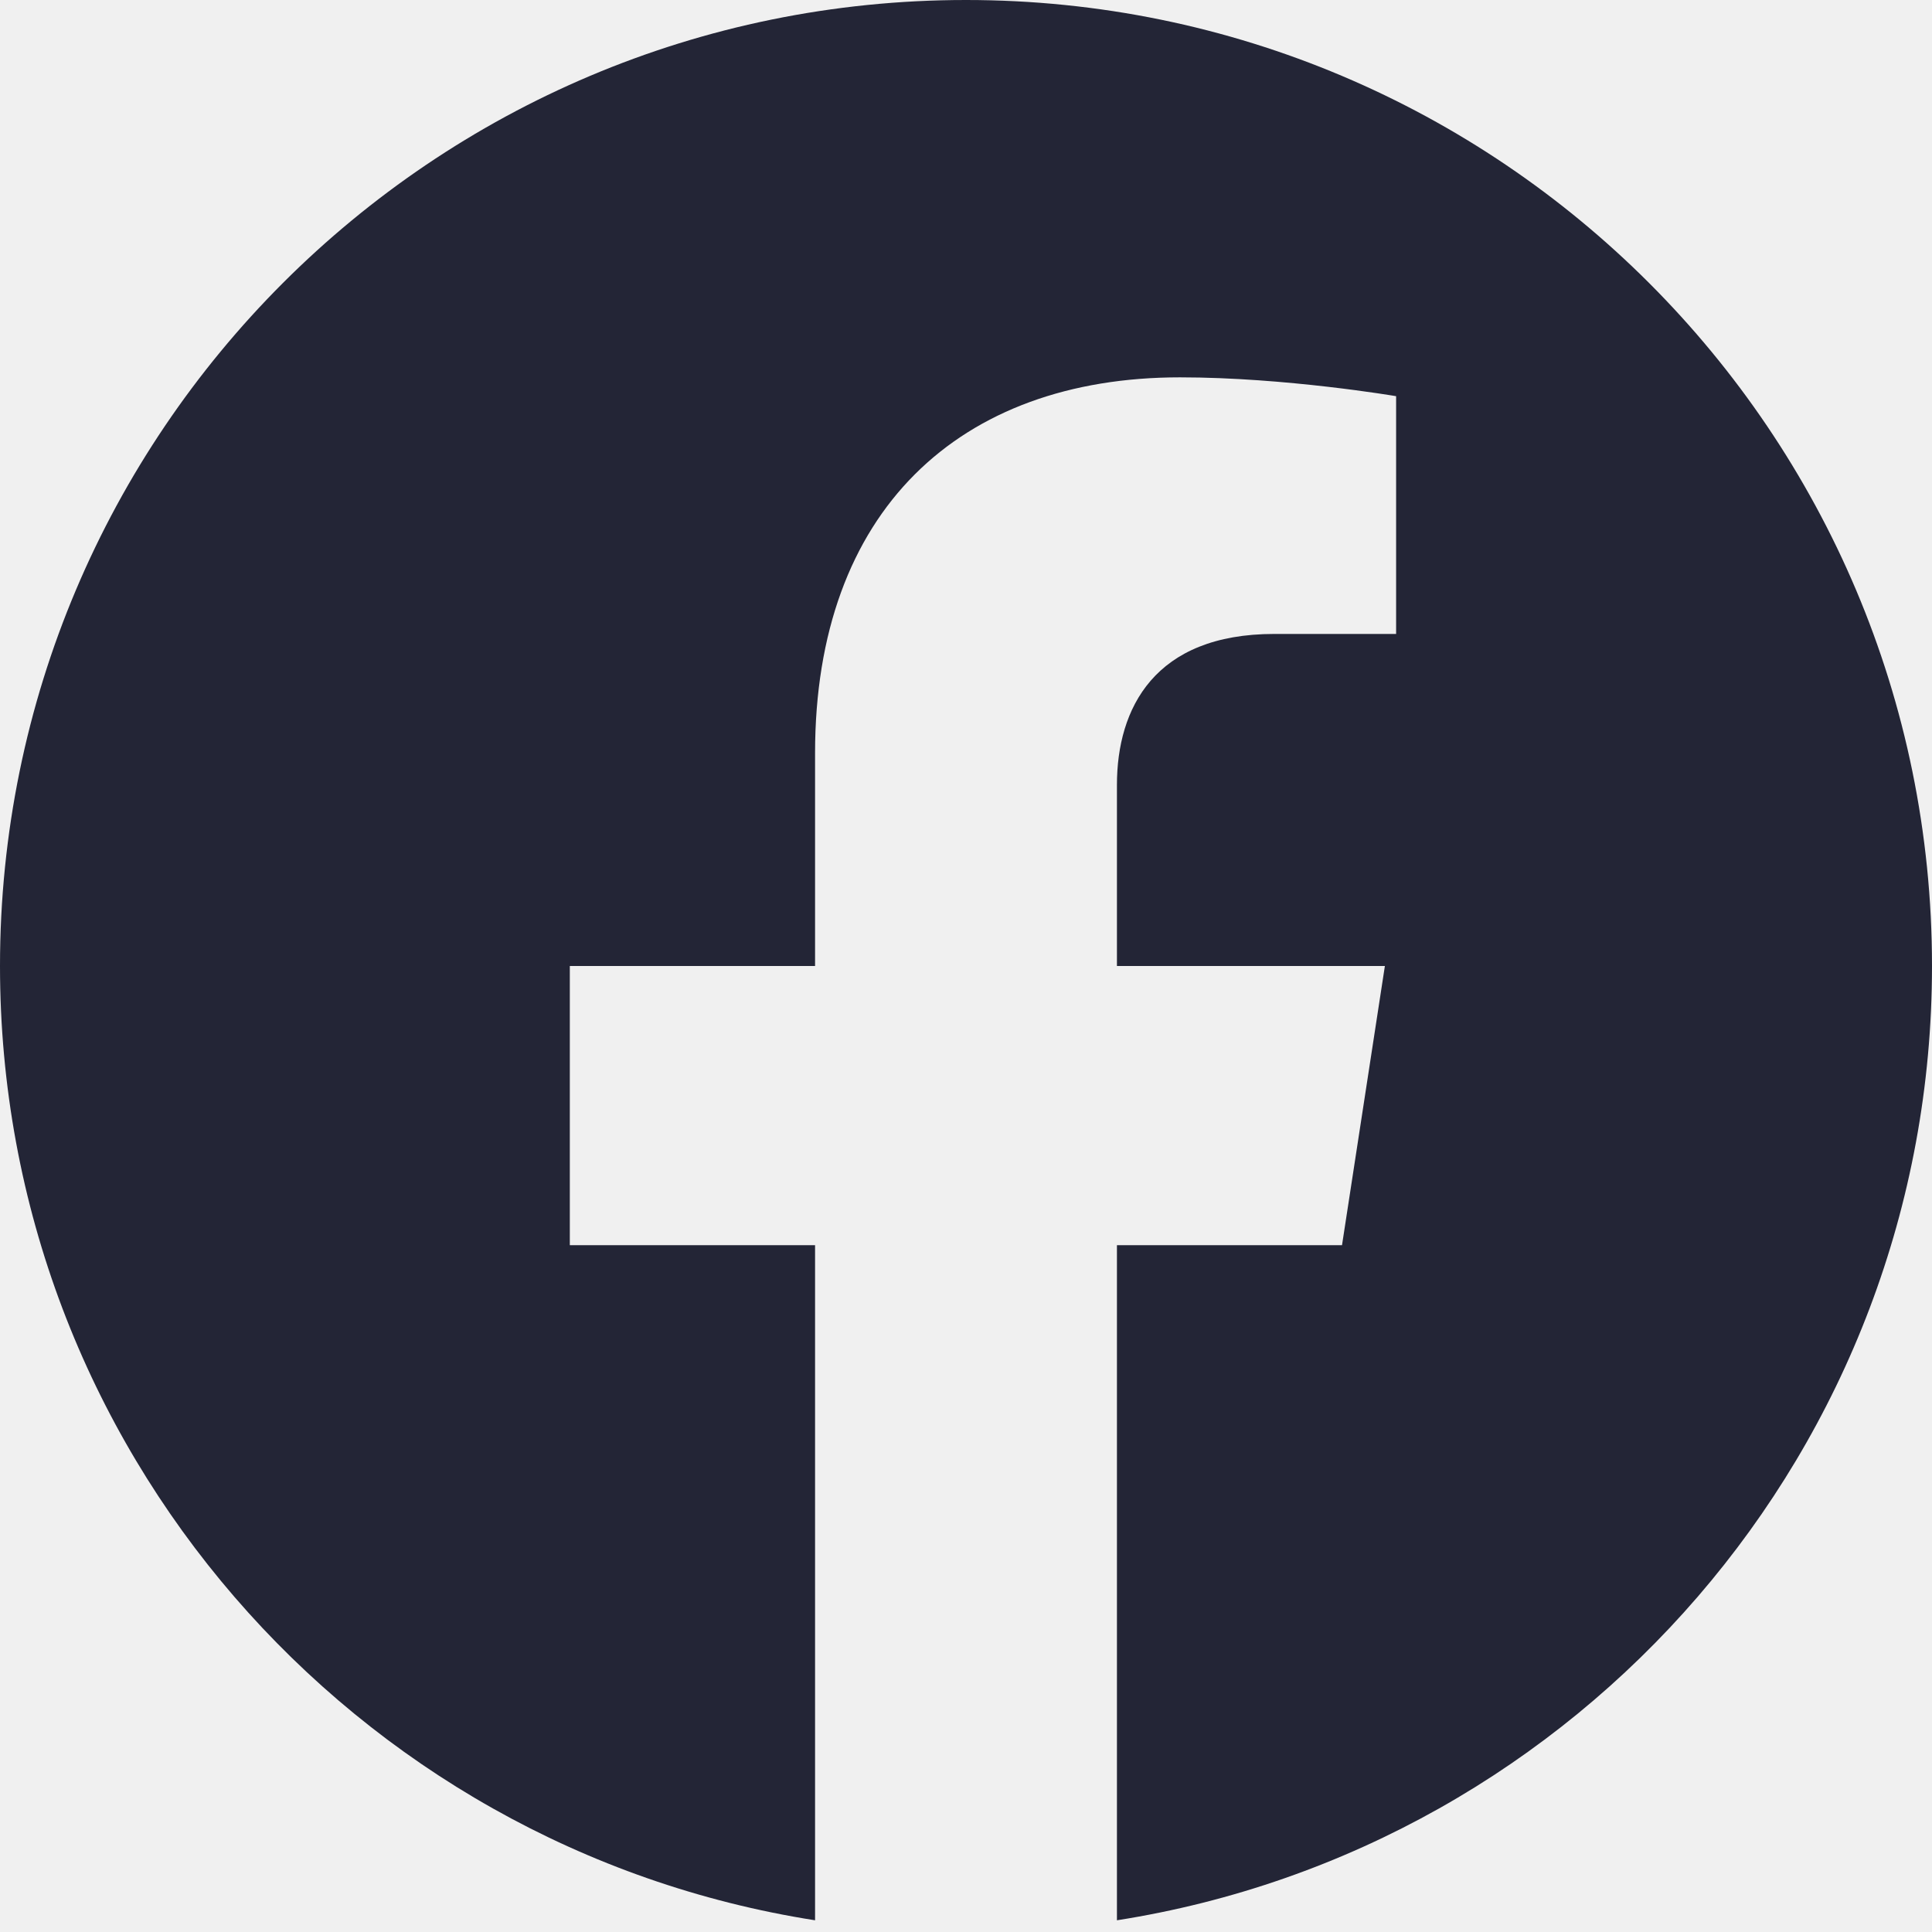
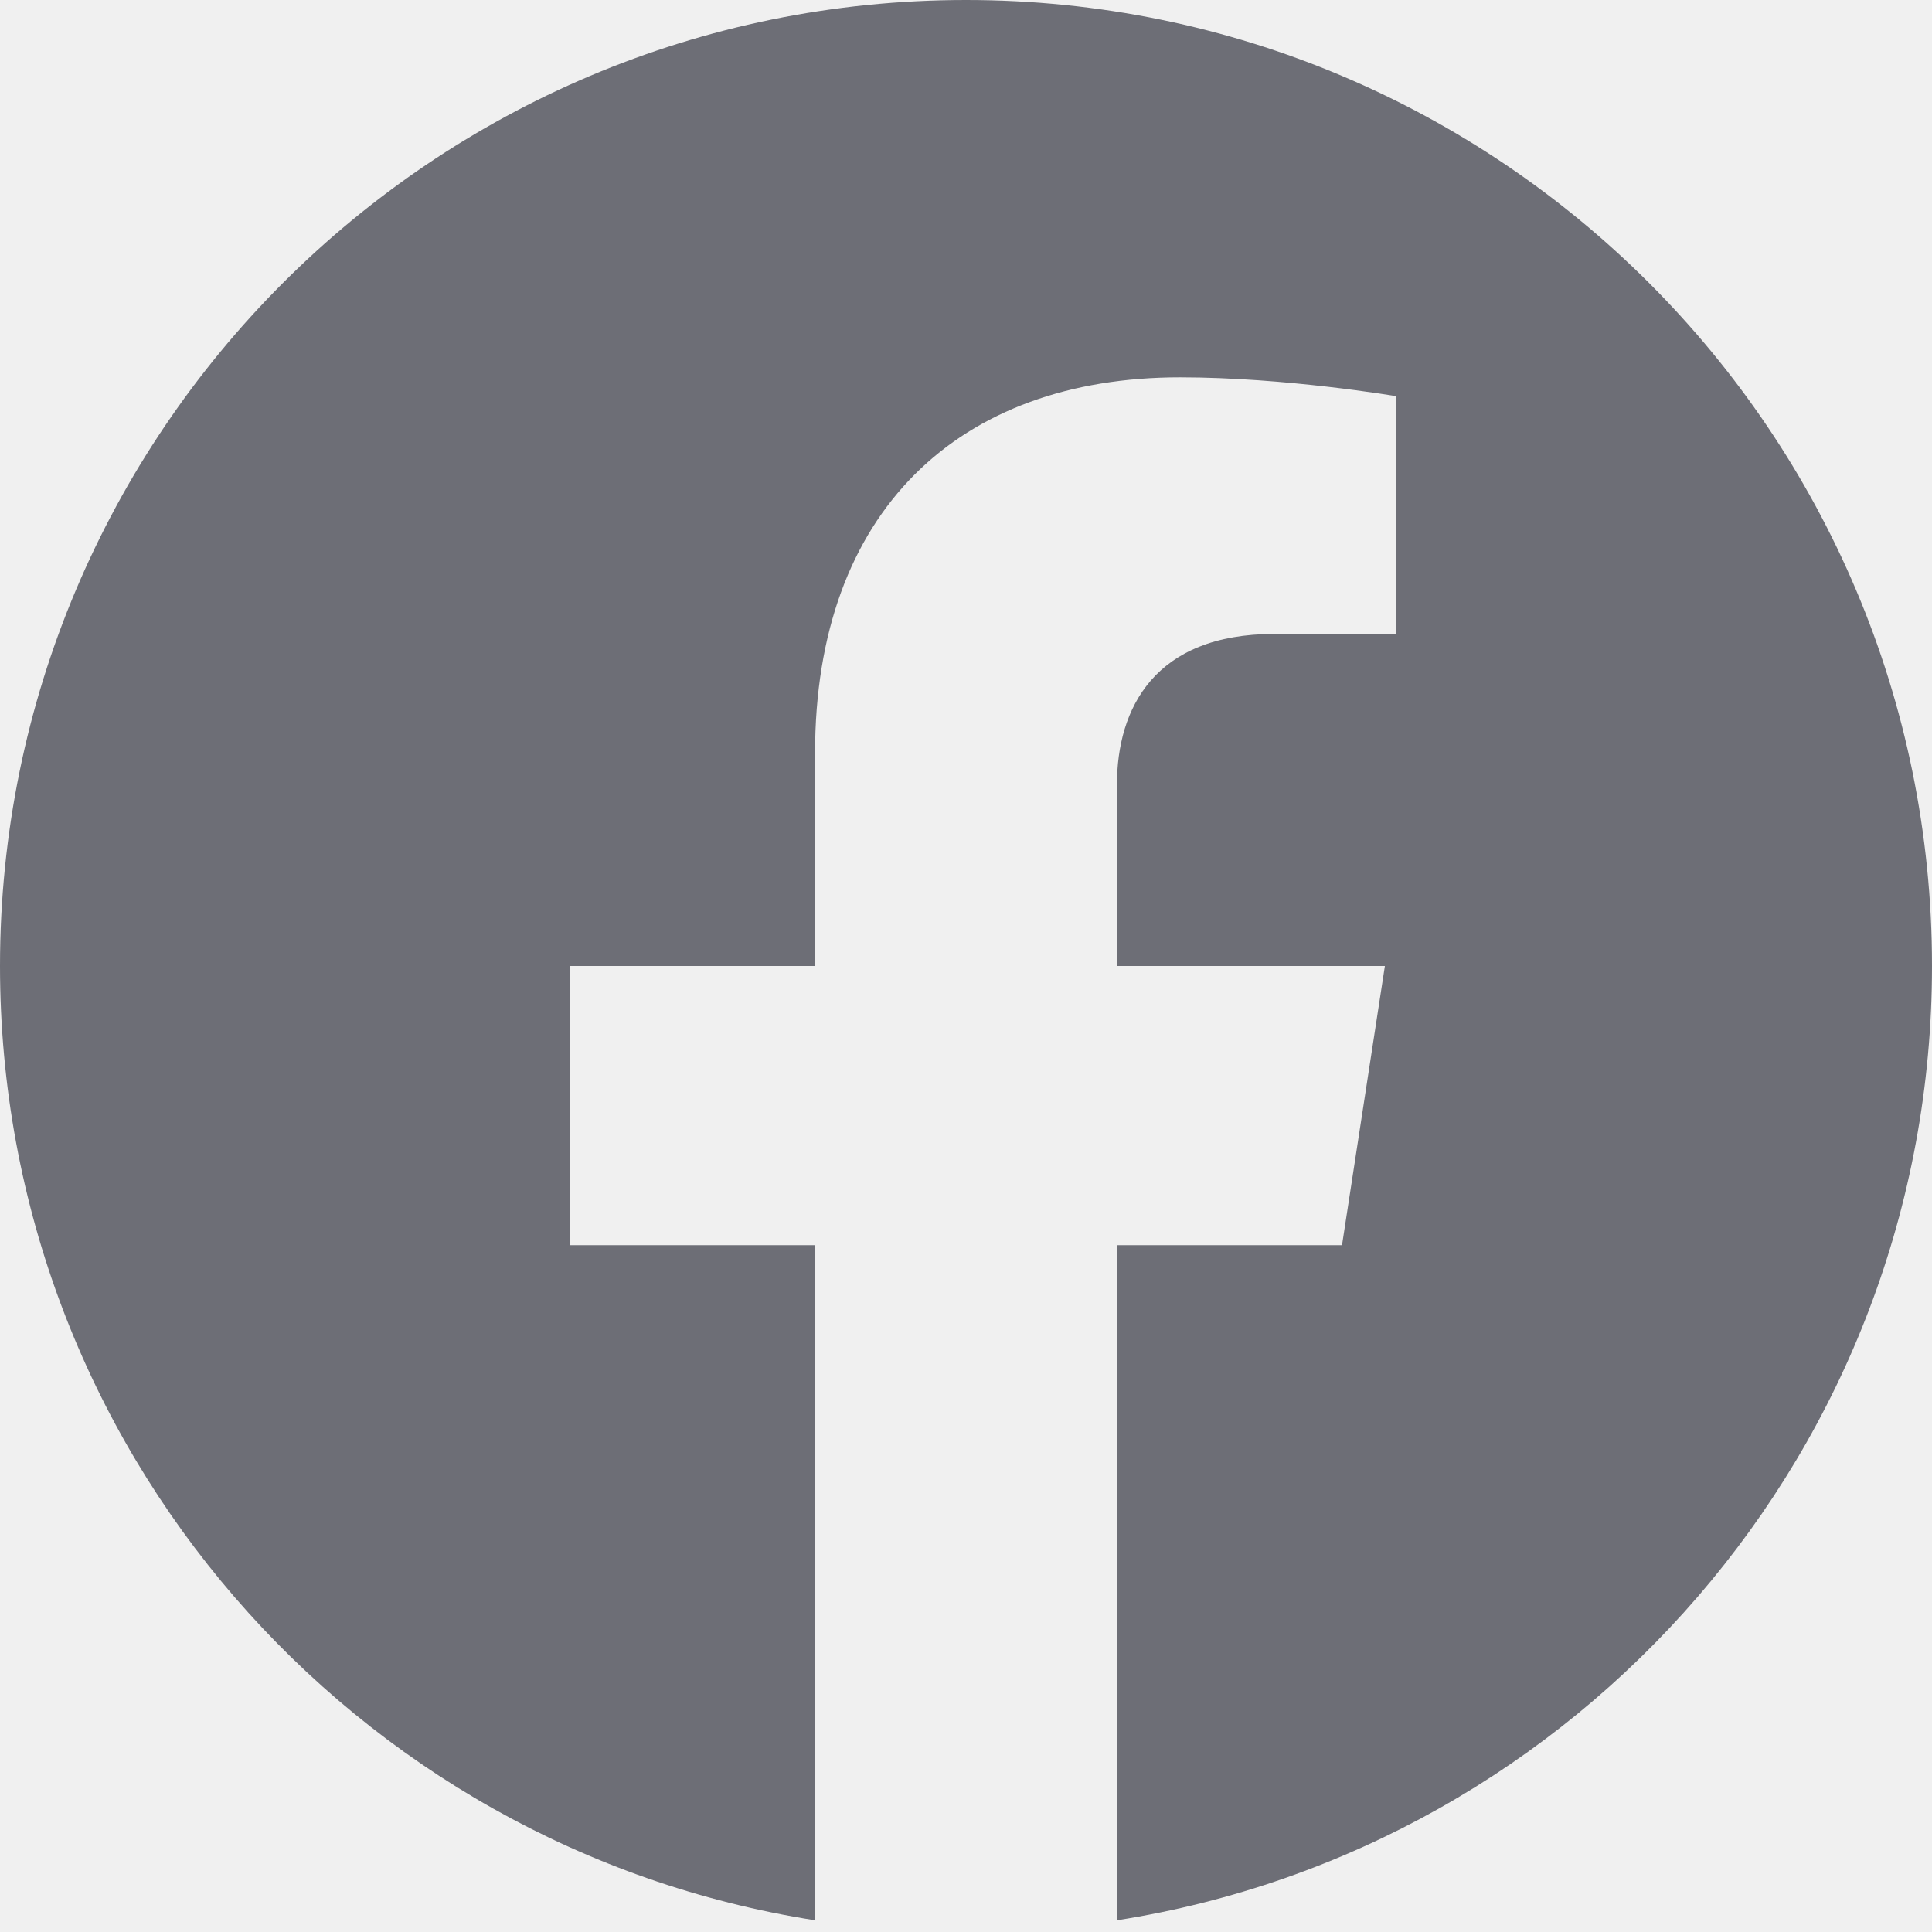
<svg xmlns="http://www.w3.org/2000/svg" width="16" height="16" viewBox="0 0 16 16" fill="none">
  <g clip-path="url(#clip0_21802_615)">
-     <path d="M16 8C16 3.582 12.418 0 8 0C3.582 0 0 3.582 0 8C0 11.993 2.925 15.303 6.75 15.903V10.312H4.719V8H6.75V6.237C6.75 4.232 7.944 3.125 9.772 3.125C10.647 3.125 11.562 3.281 11.562 3.281V5.25H10.554C9.56 5.25 9.25 5.867 9.25 6.5V8H11.469L11.114 10.312H9.25V15.903C13.075 15.303 16 11.993 16 8Z" fill="#232536" />
+     <path d="M16 8C16 3.582 12.418 0 8 0C3.582 0 0 3.582 0 8C0 11.993 2.925 15.303 6.75 15.903V10.312H4.719V8H6.75V6.237C6.75 4.232 7.944 3.125 9.772 3.125C10.647 3.125 11.562 3.281 11.562 3.281V5.25H10.554C9.56 5.25 9.25 5.867 9.25 6.5V8H11.469L11.114 10.312H9.25V15.903C13.075 15.303 16 11.993 16 8Z" fill="#6D6E76" />
  </g>
  <defs>
    <clipPath id="clip0_21802_615">
      <rect width="16" height="16" fill="white" />
    </clipPath>
  </defs>
</svg>
